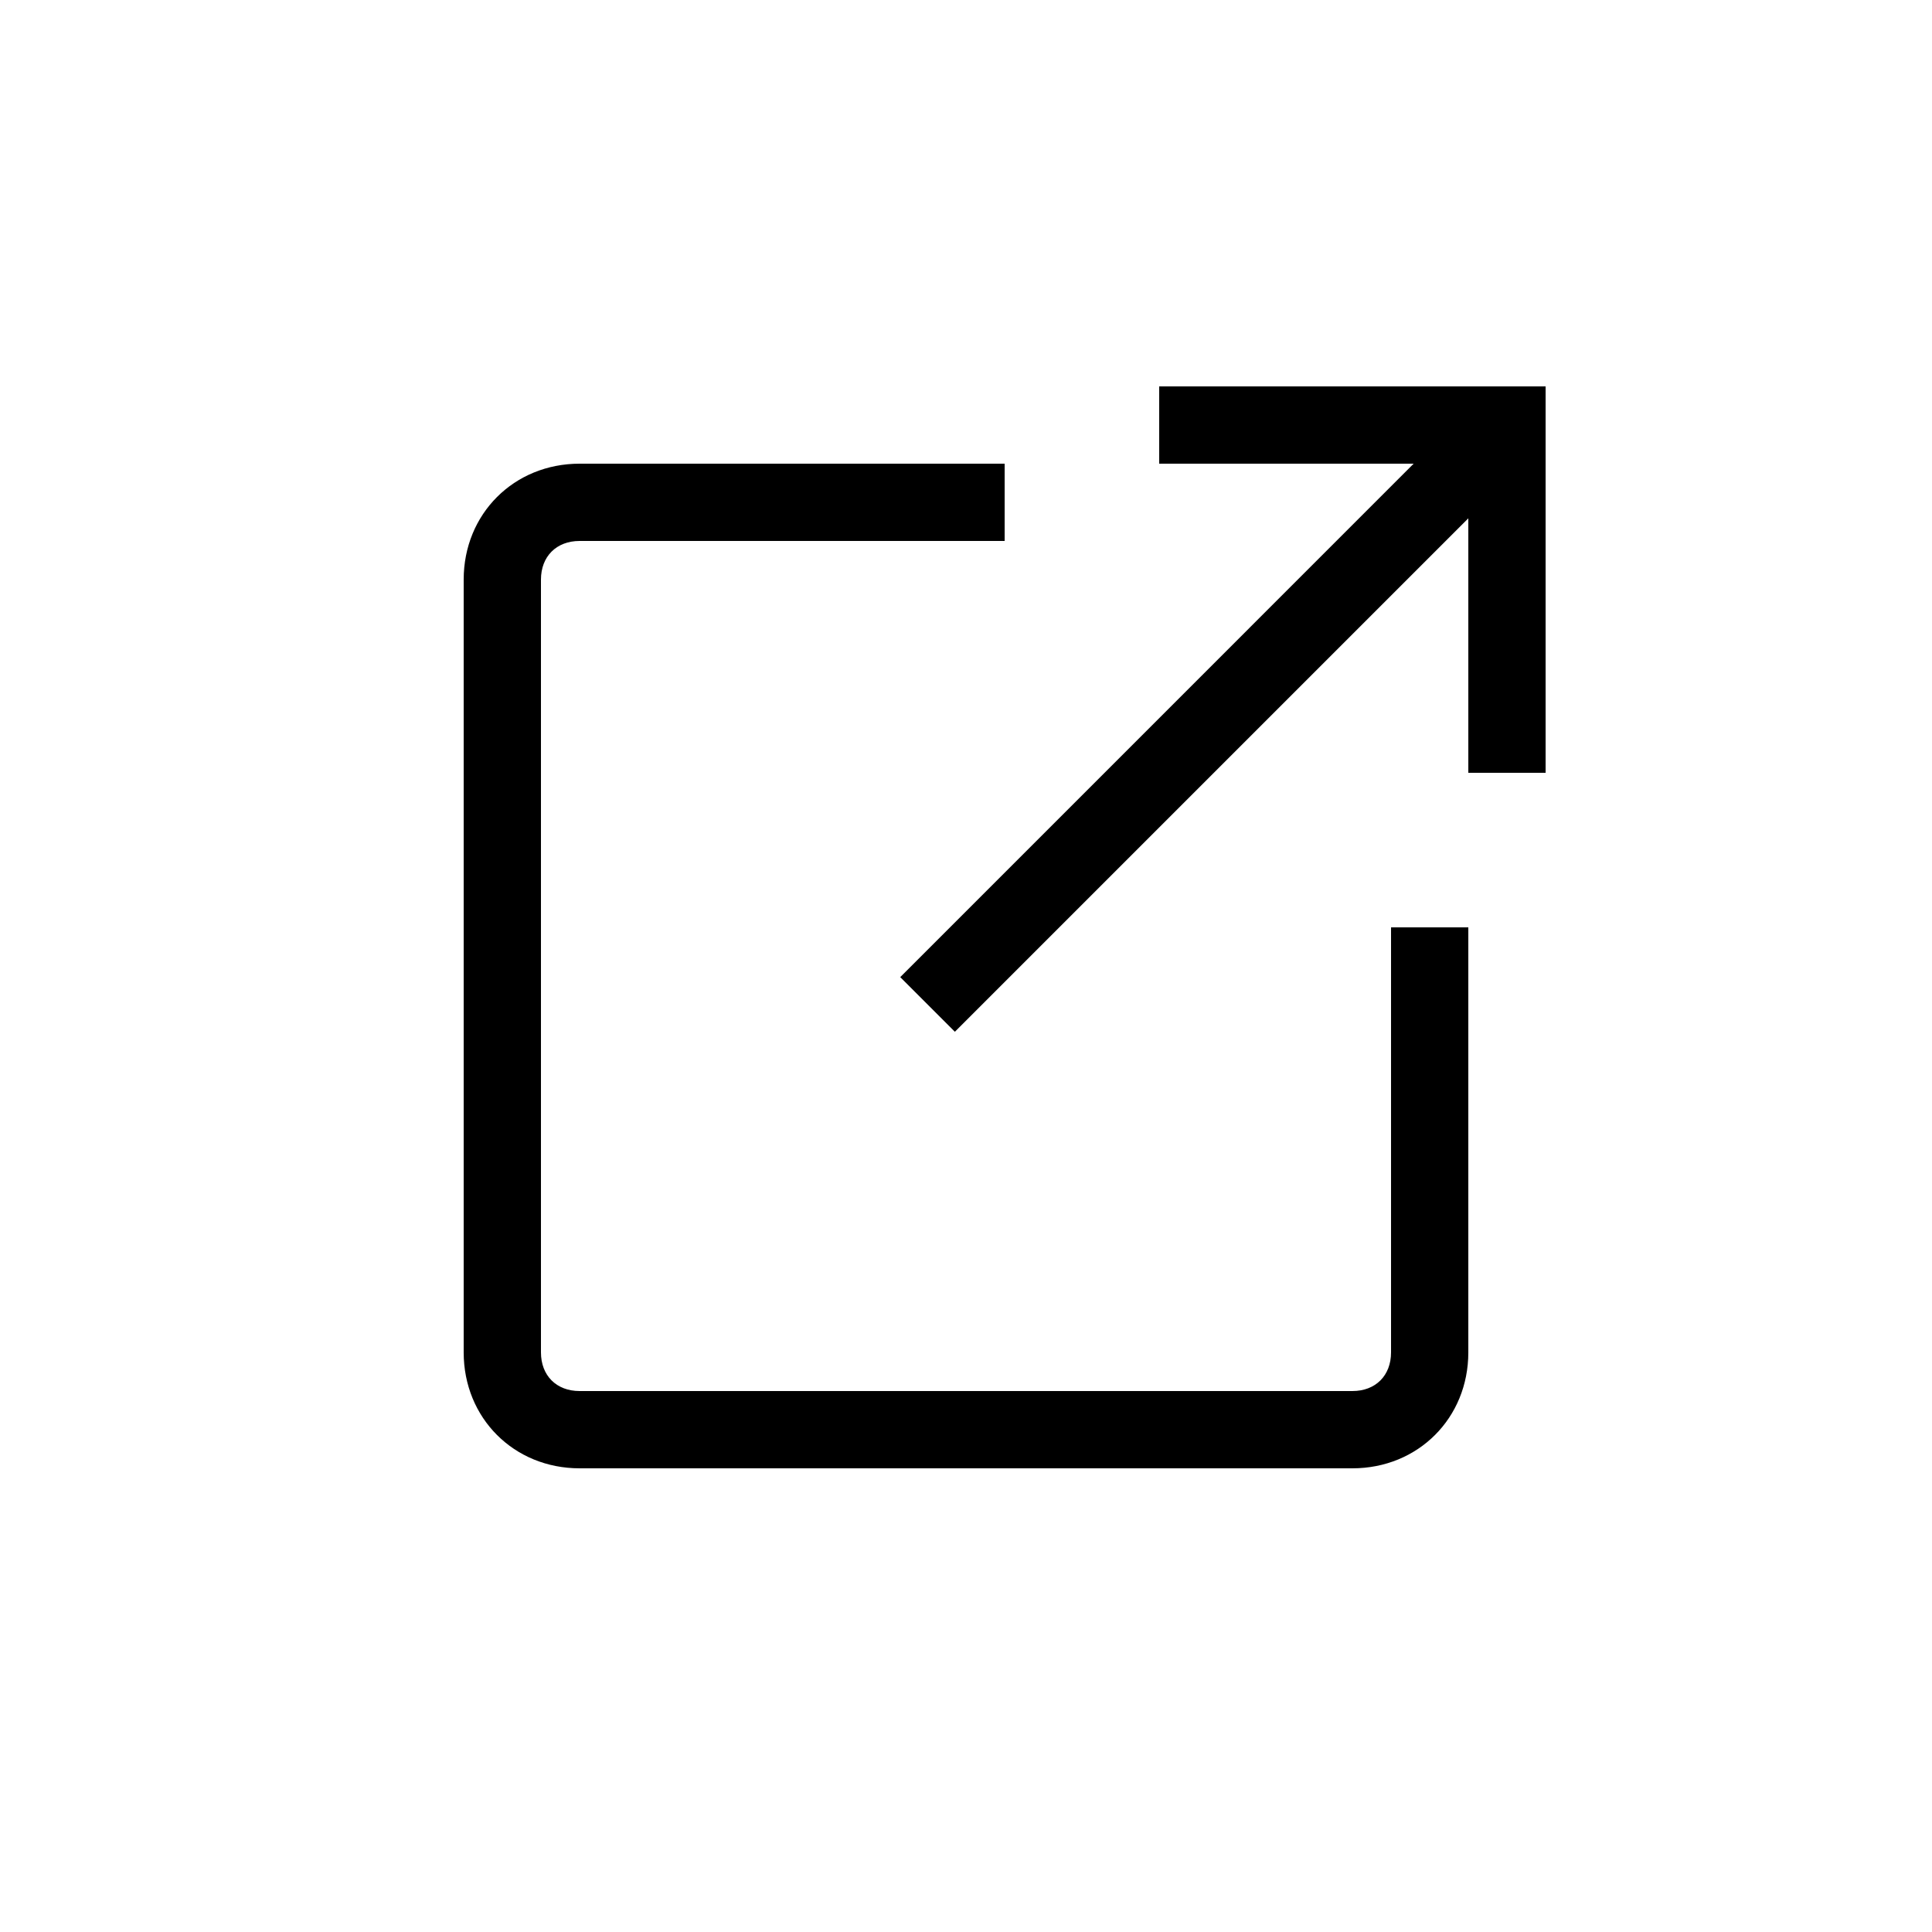
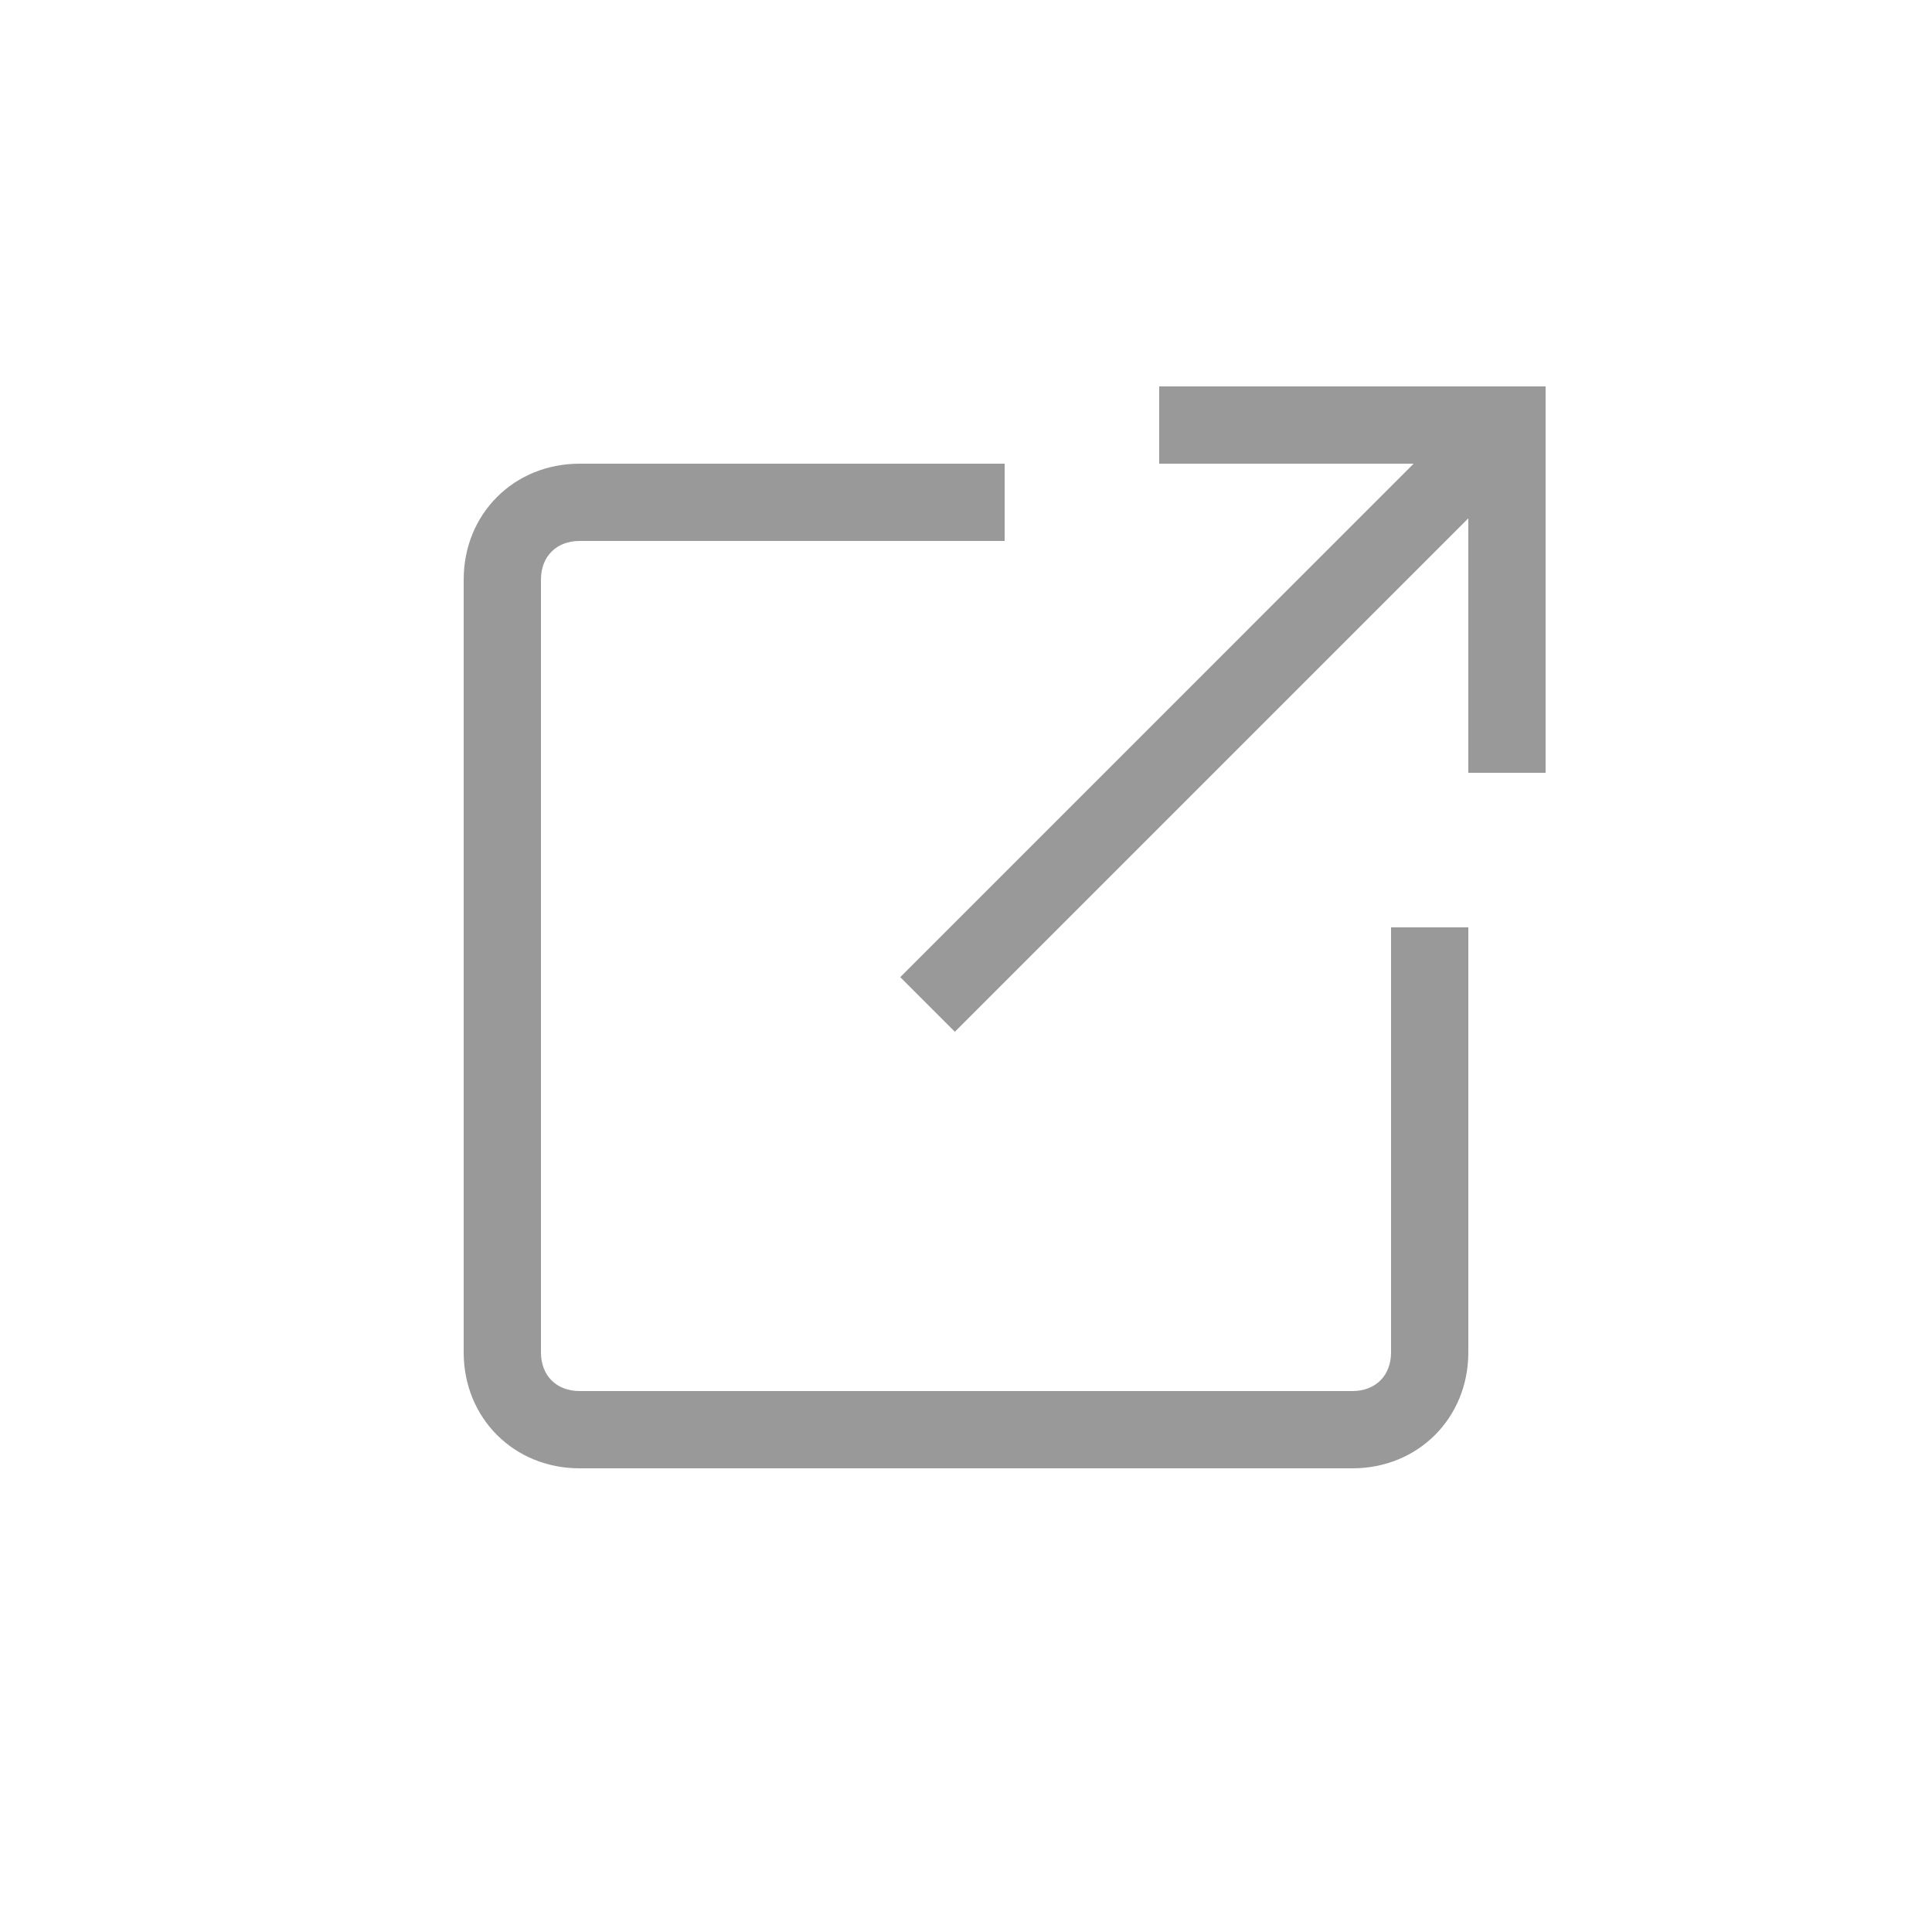
- <svg xmlns="http://www.w3.org/2000/svg" fill="#000000" width="800px" height="800px" viewBox="0 0 50 50">
+ <svg xmlns="http://www.w3.org/2000/svg" fill="#999999" width="800px" height="800px" viewBox="0 0 50 50">
  <path d="M38.288 10.297l1.414 1.415-14.99 14.99-1.414-1.414z" />
  <path d="M40 20h-2v-8h-8v-2h10z" />
  <path d="M35 38H15c-1.7 0-3-1.3-3-3V15c0-1.7 1.3-3 3-3h11v2H15c-.6 0-1 .4-1 1v20c0 .6.4 1 1 1h20c.6 0 1-.4 1-1V24h2v11c0 1.7-1.3 3-3 3z" />
</svg>
